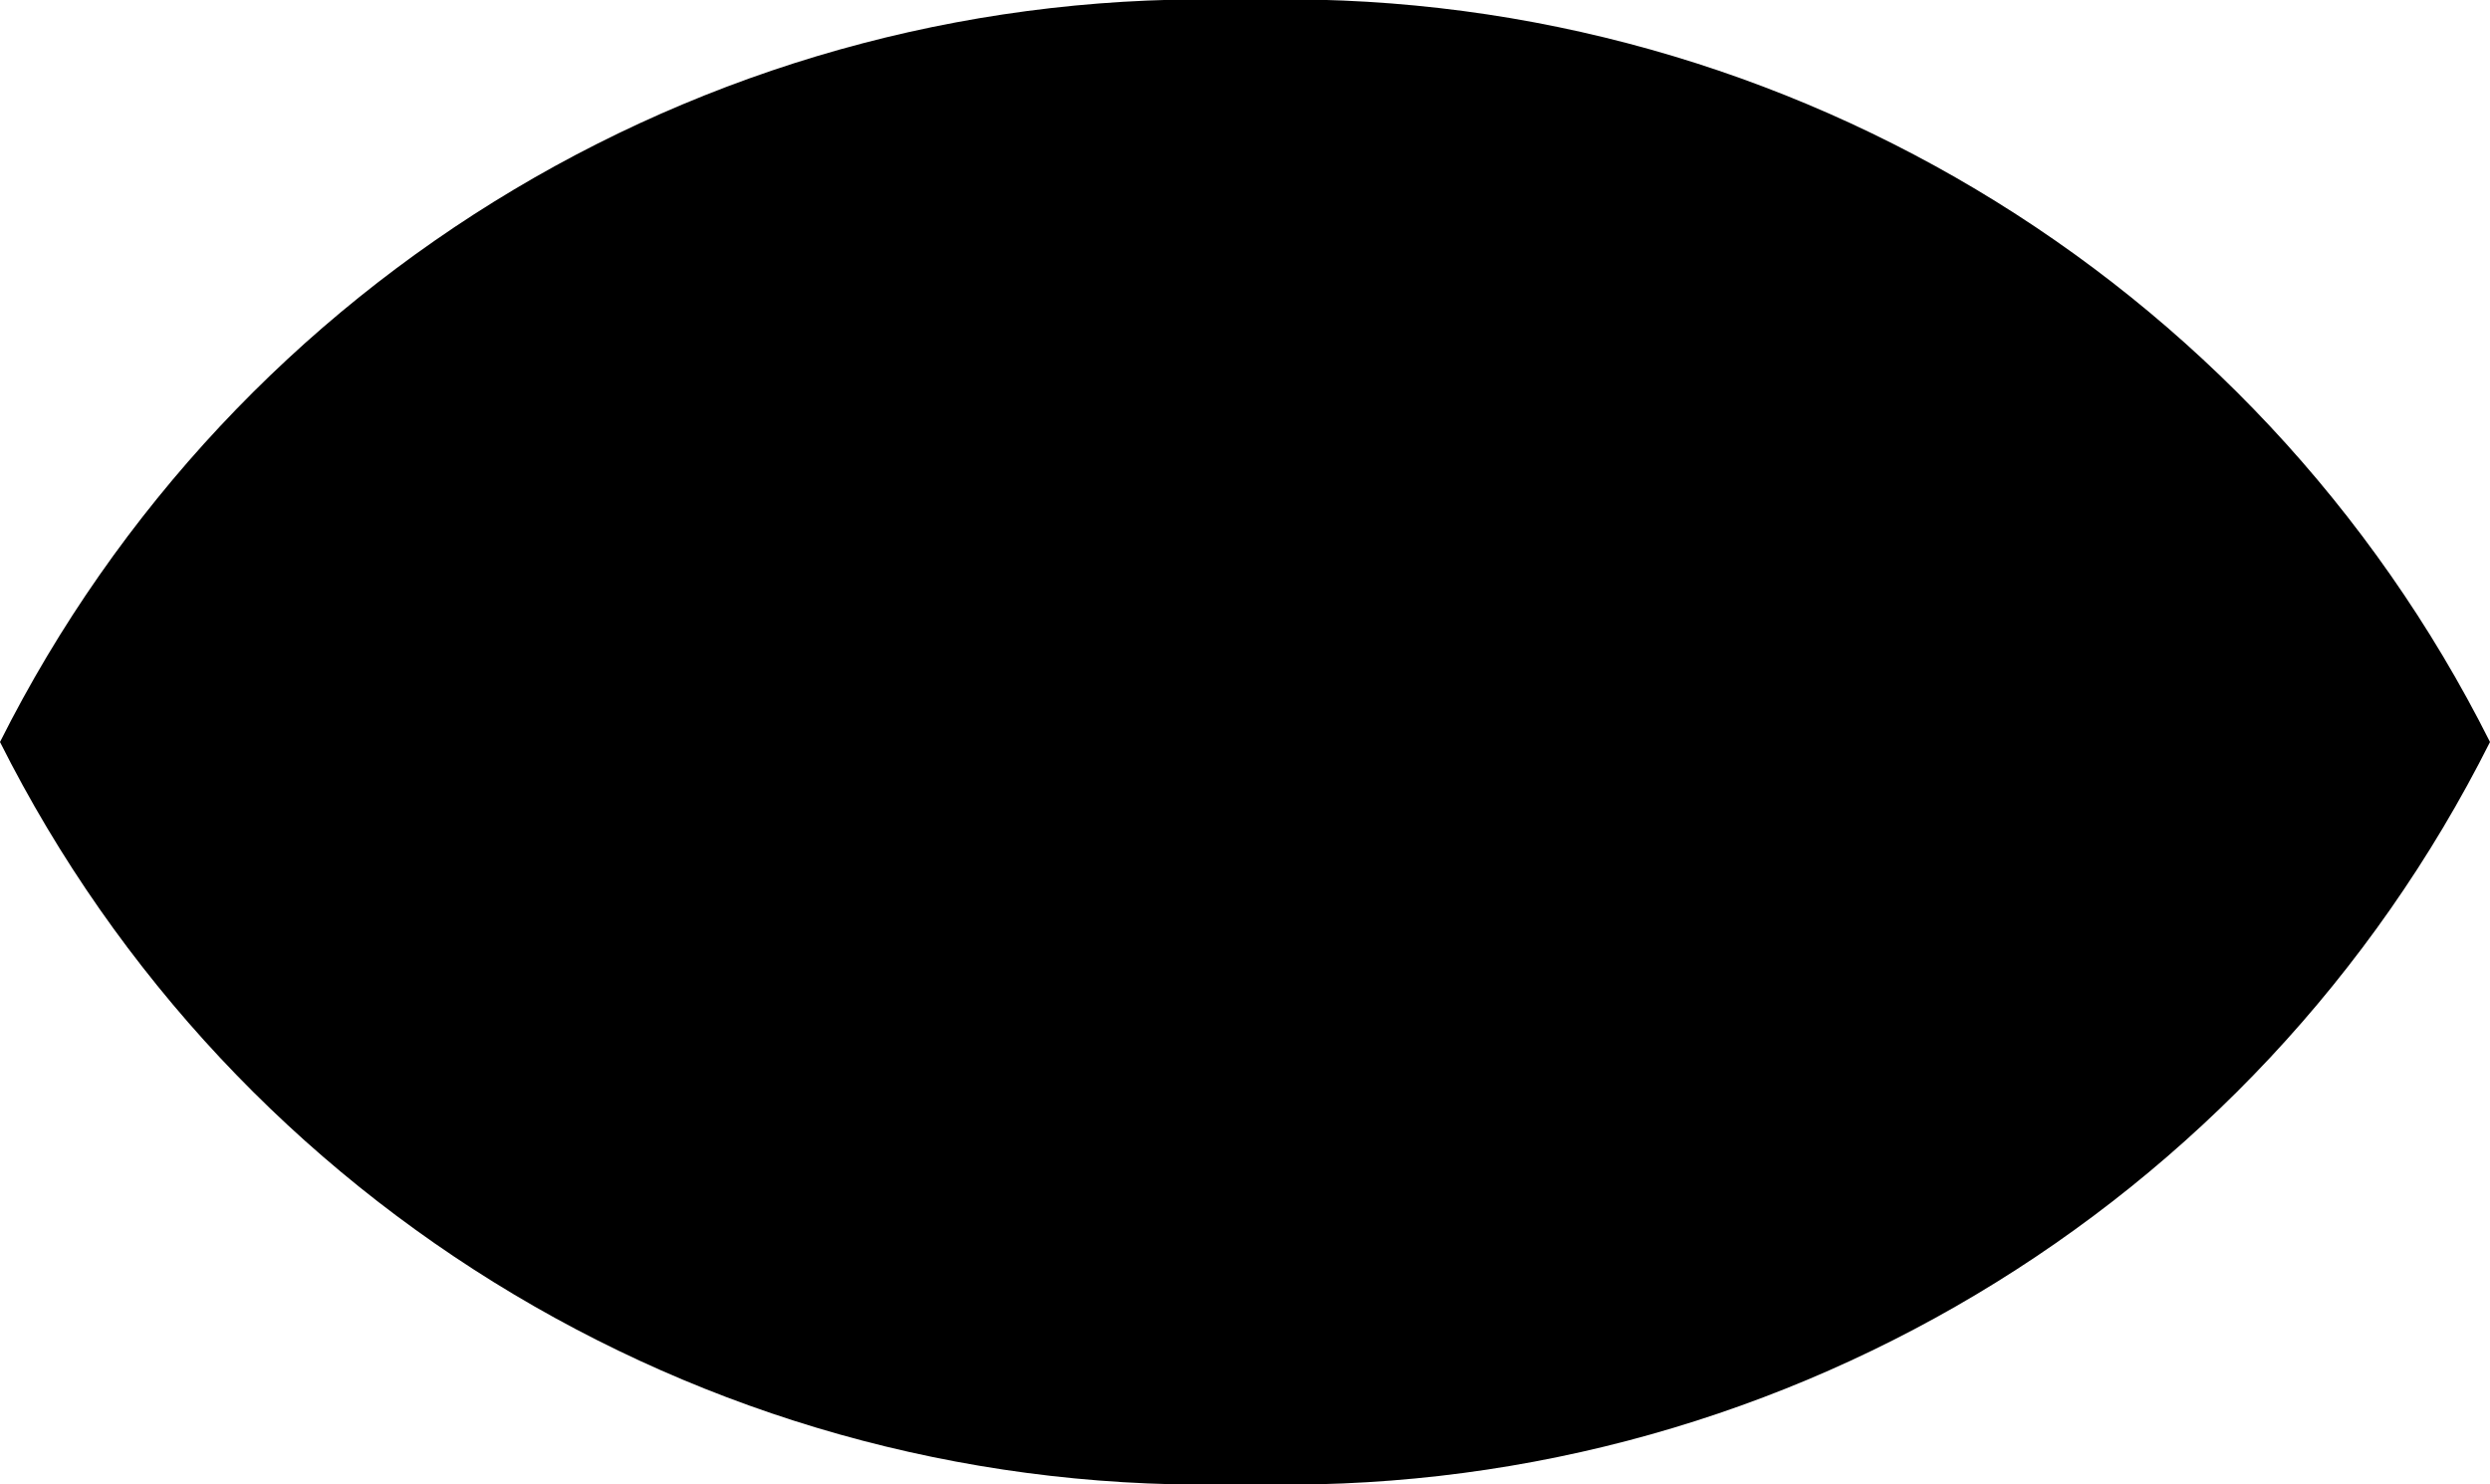
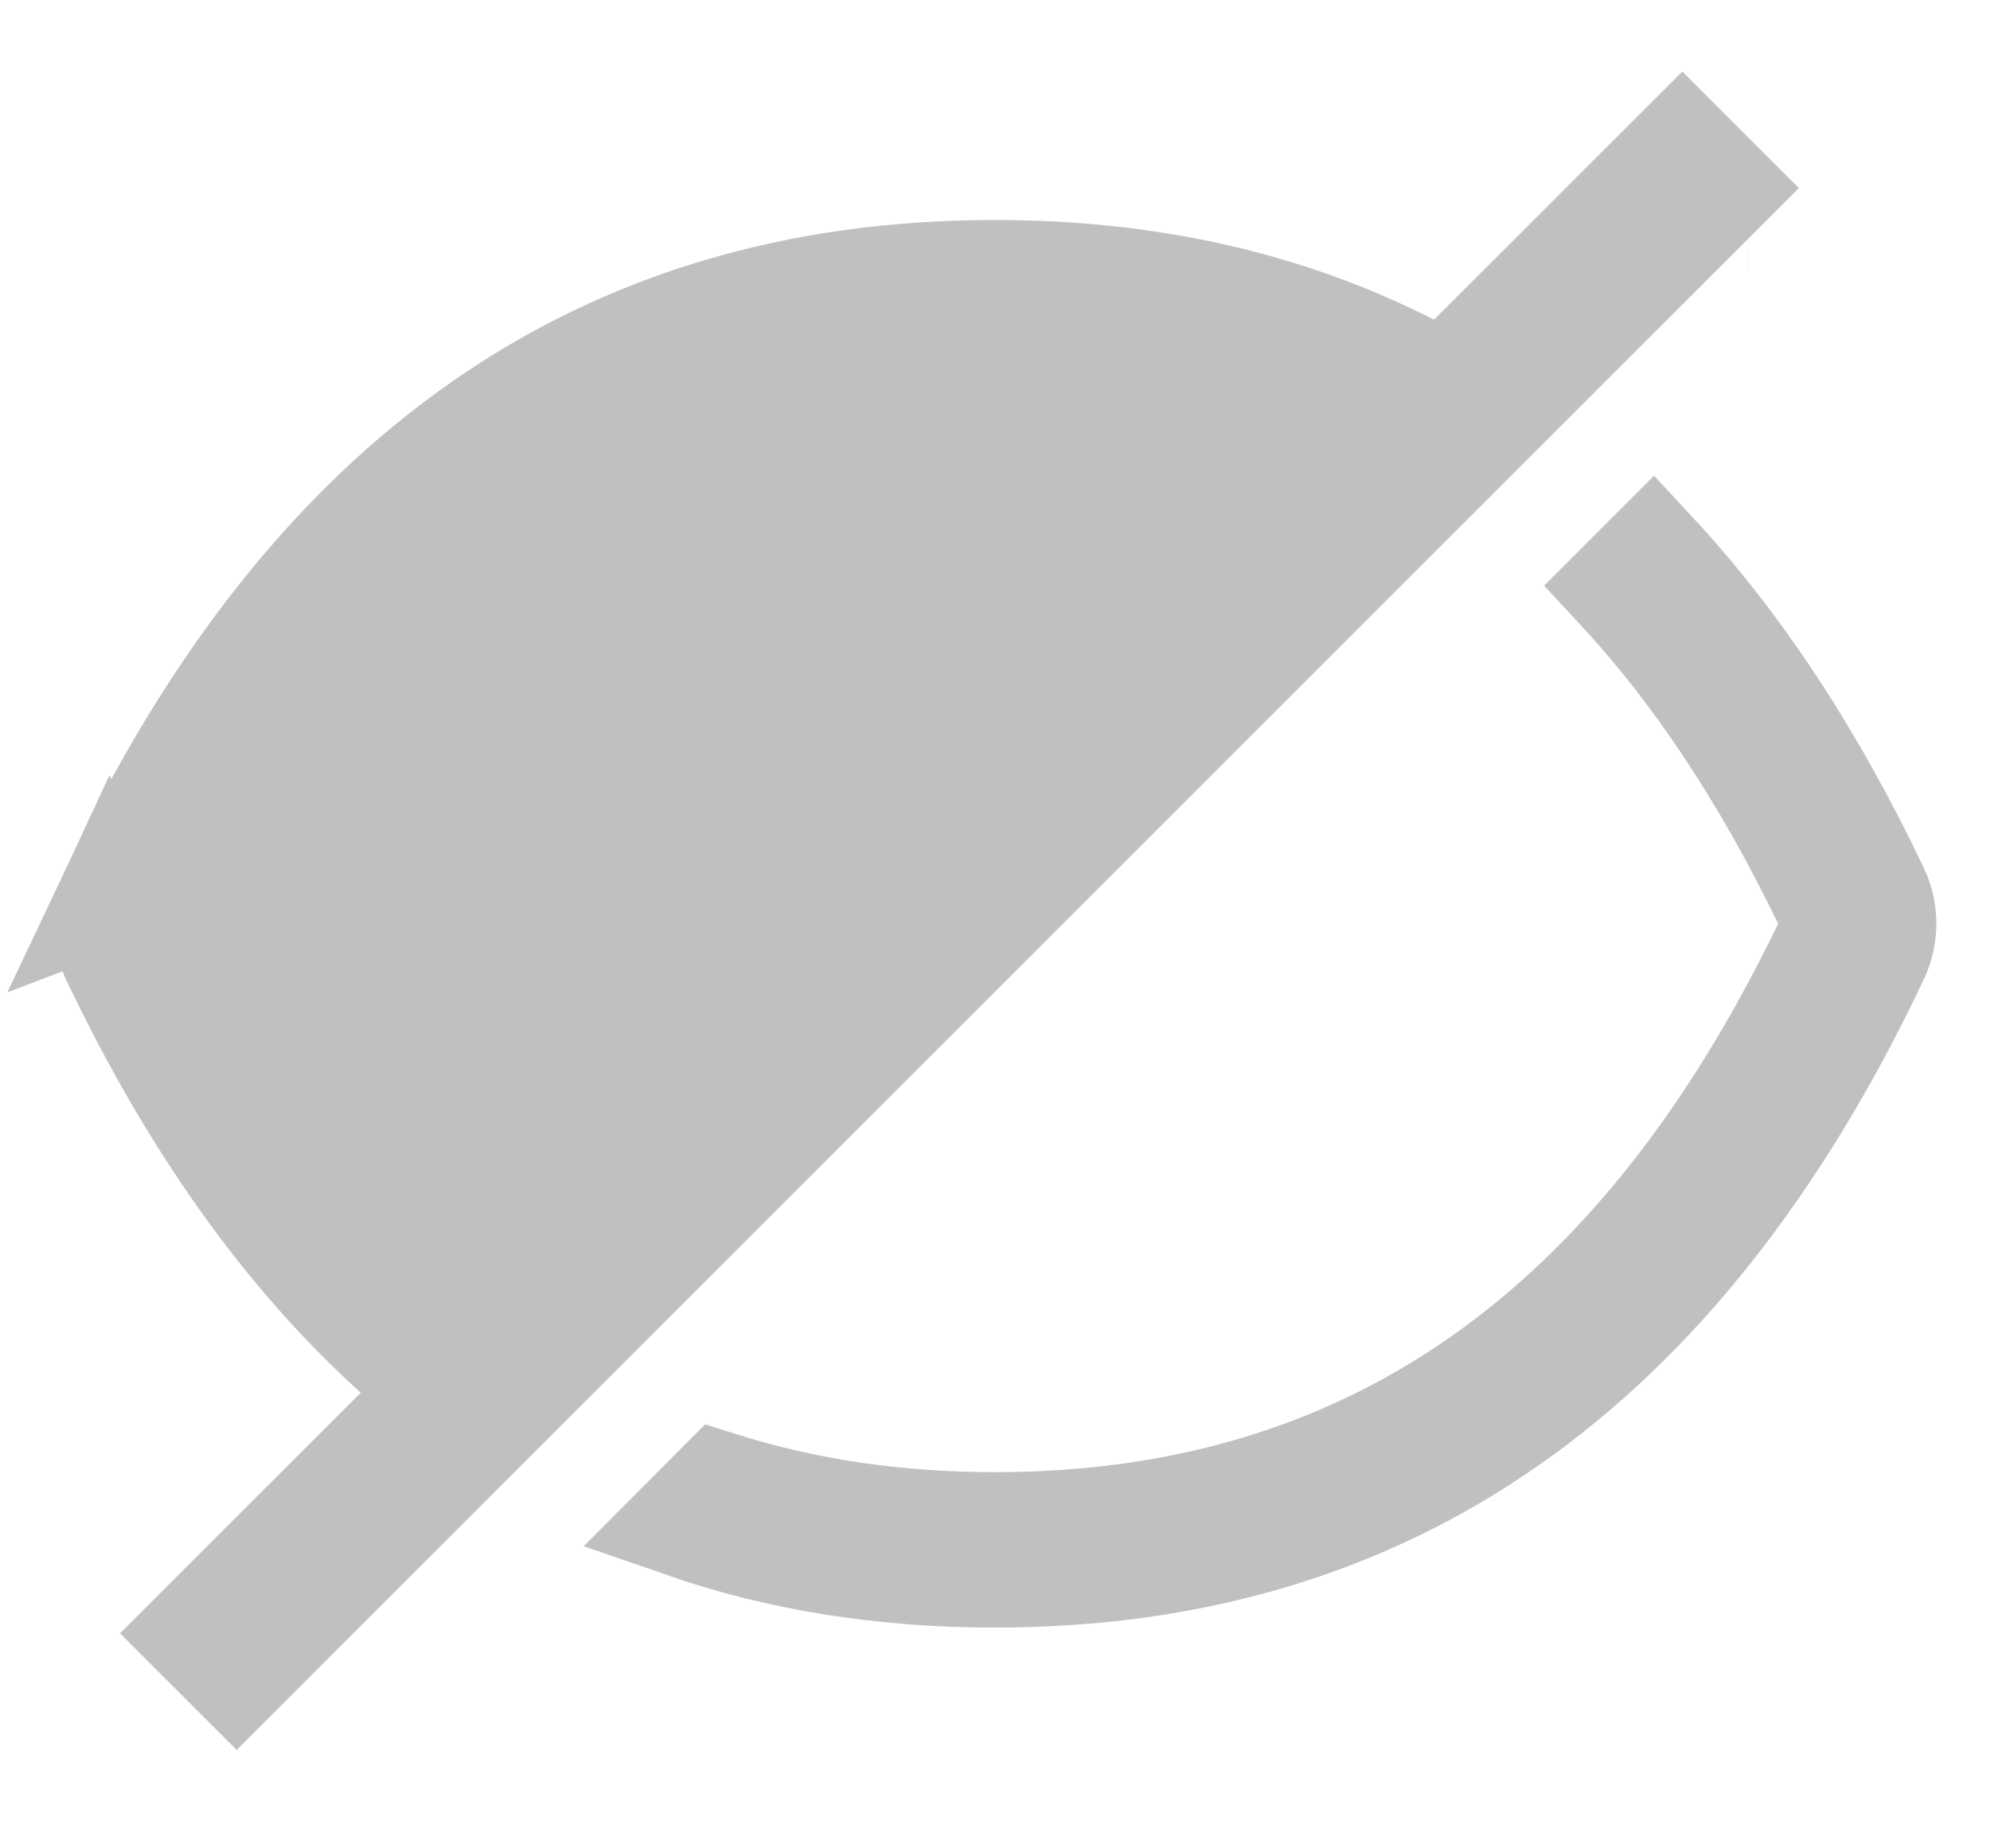
- <svg xmlns="http://www.w3.org/2000/svg" width="15" height="8.94" viewBox="0 0 15 8.94">
-   <path d="M7.5 0A8.118 8.118 0 000 4.47a8.118 8.118 0 007.5 4.47A8.114 8.114 0 0015 4.47 8.114 8.114 0 007.5 0z" />
+ <svg xmlns="http://www.w3.org/2000/svg" width="28" height="26" viewBox="0 0 18 16" fill="none">
+   <path d="M13.067 3.146L12.743 2.98C11.643 2.419 10.399 2.133 8.999 2.133C7.214 2.133 5.678 2.596 4.37 3.509C3.057 4.425 1.946 5.815 1.049 7.712L13.067 3.146ZM13.067 3.146L13.324 2.889M13.067 3.146L13.324 2.889M13.324 2.889L15.217 0.997L15.564 1.344L2.141 14.767L1.793 14.419L3.617 12.596L3.989 12.224M13.324 2.889L3.989 12.224M3.989 12.224L3.598 11.871M3.989 12.224L3.598 11.871M3.598 11.871C2.618 10.986 1.765 9.798 1.049 8.29C1.006 8.2 0.984 8.101 0.984 8.001C0.984 7.901 1.007 7.802 1.049 7.712L3.598 11.871ZM10.523 5.689L9.943 6.27L7.191 9.021L6.611 9.602L6.361 8.82C6.277 8.555 6.234 8.278 6.234 7.999L10.523 5.689ZM10.523 5.689L9.741 5.44M10.523 5.689L9.741 5.44M9.741 5.44C9.338 5.311 8.911 5.279 8.493 5.347C8.075 5.415 7.68 5.58 7.338 5.829C6.996 6.079 6.718 6.405 6.526 6.782C6.335 7.159 6.234 7.576 6.234 7.999L9.741 5.44ZM16.534 7.782C15.993 6.664 15.372 5.72 14.661 4.954L14.948 4.667C15.701 5.478 16.37 6.489 16.95 7.71C16.992 7.8 17.015 7.899 17.015 7.999C17.015 8.099 16.992 8.198 16.95 8.288C16.053 10.185 14.942 11.575 13.629 12.491C12.321 13.404 10.785 13.867 8.999 13.867C7.985 13.867 7.051 13.717 6.196 13.42L6.518 13.097C7.291 13.341 8.119 13.461 8.999 13.461C10.665 13.461 12.133 13.037 13.4 12.152C14.663 11.27 15.695 9.953 16.534 8.217L16.639 8L16.534 7.782ZM15.807 1.587C15.807 1.587 15.807 1.587 15.806 1.587L15.807 1.587ZM15.807 1.101L15.807 1.101C15.807 1.101 15.807 1.101 15.807 1.101ZM1.465 7.782L1.36 8L1.465 8.218C2.151 9.634 2.965 10.772 3.928 11.622L4.28 11.933L4.612 11.6L6.242 9.971L6.504 9.709L6.329 9.382C6.033 8.826 5.923 8.19 6.015 7.567C6.108 6.944 6.398 6.368 6.844 5.922C7.289 5.477 7.866 5.186 8.489 5.094C9.112 5.001 9.748 5.111 10.304 5.408L10.63 5.582L10.893 5.32L12.266 3.947L12.79 3.422L12.107 3.133C11.159 2.732 10.123 2.539 8.999 2.539C7.334 2.539 5.867 2.963 4.6 3.848C3.338 4.73 2.305 6.047 1.465 7.782Z" fill="#C0C0C0" stroke="#C0C0C0" />
</svg>
